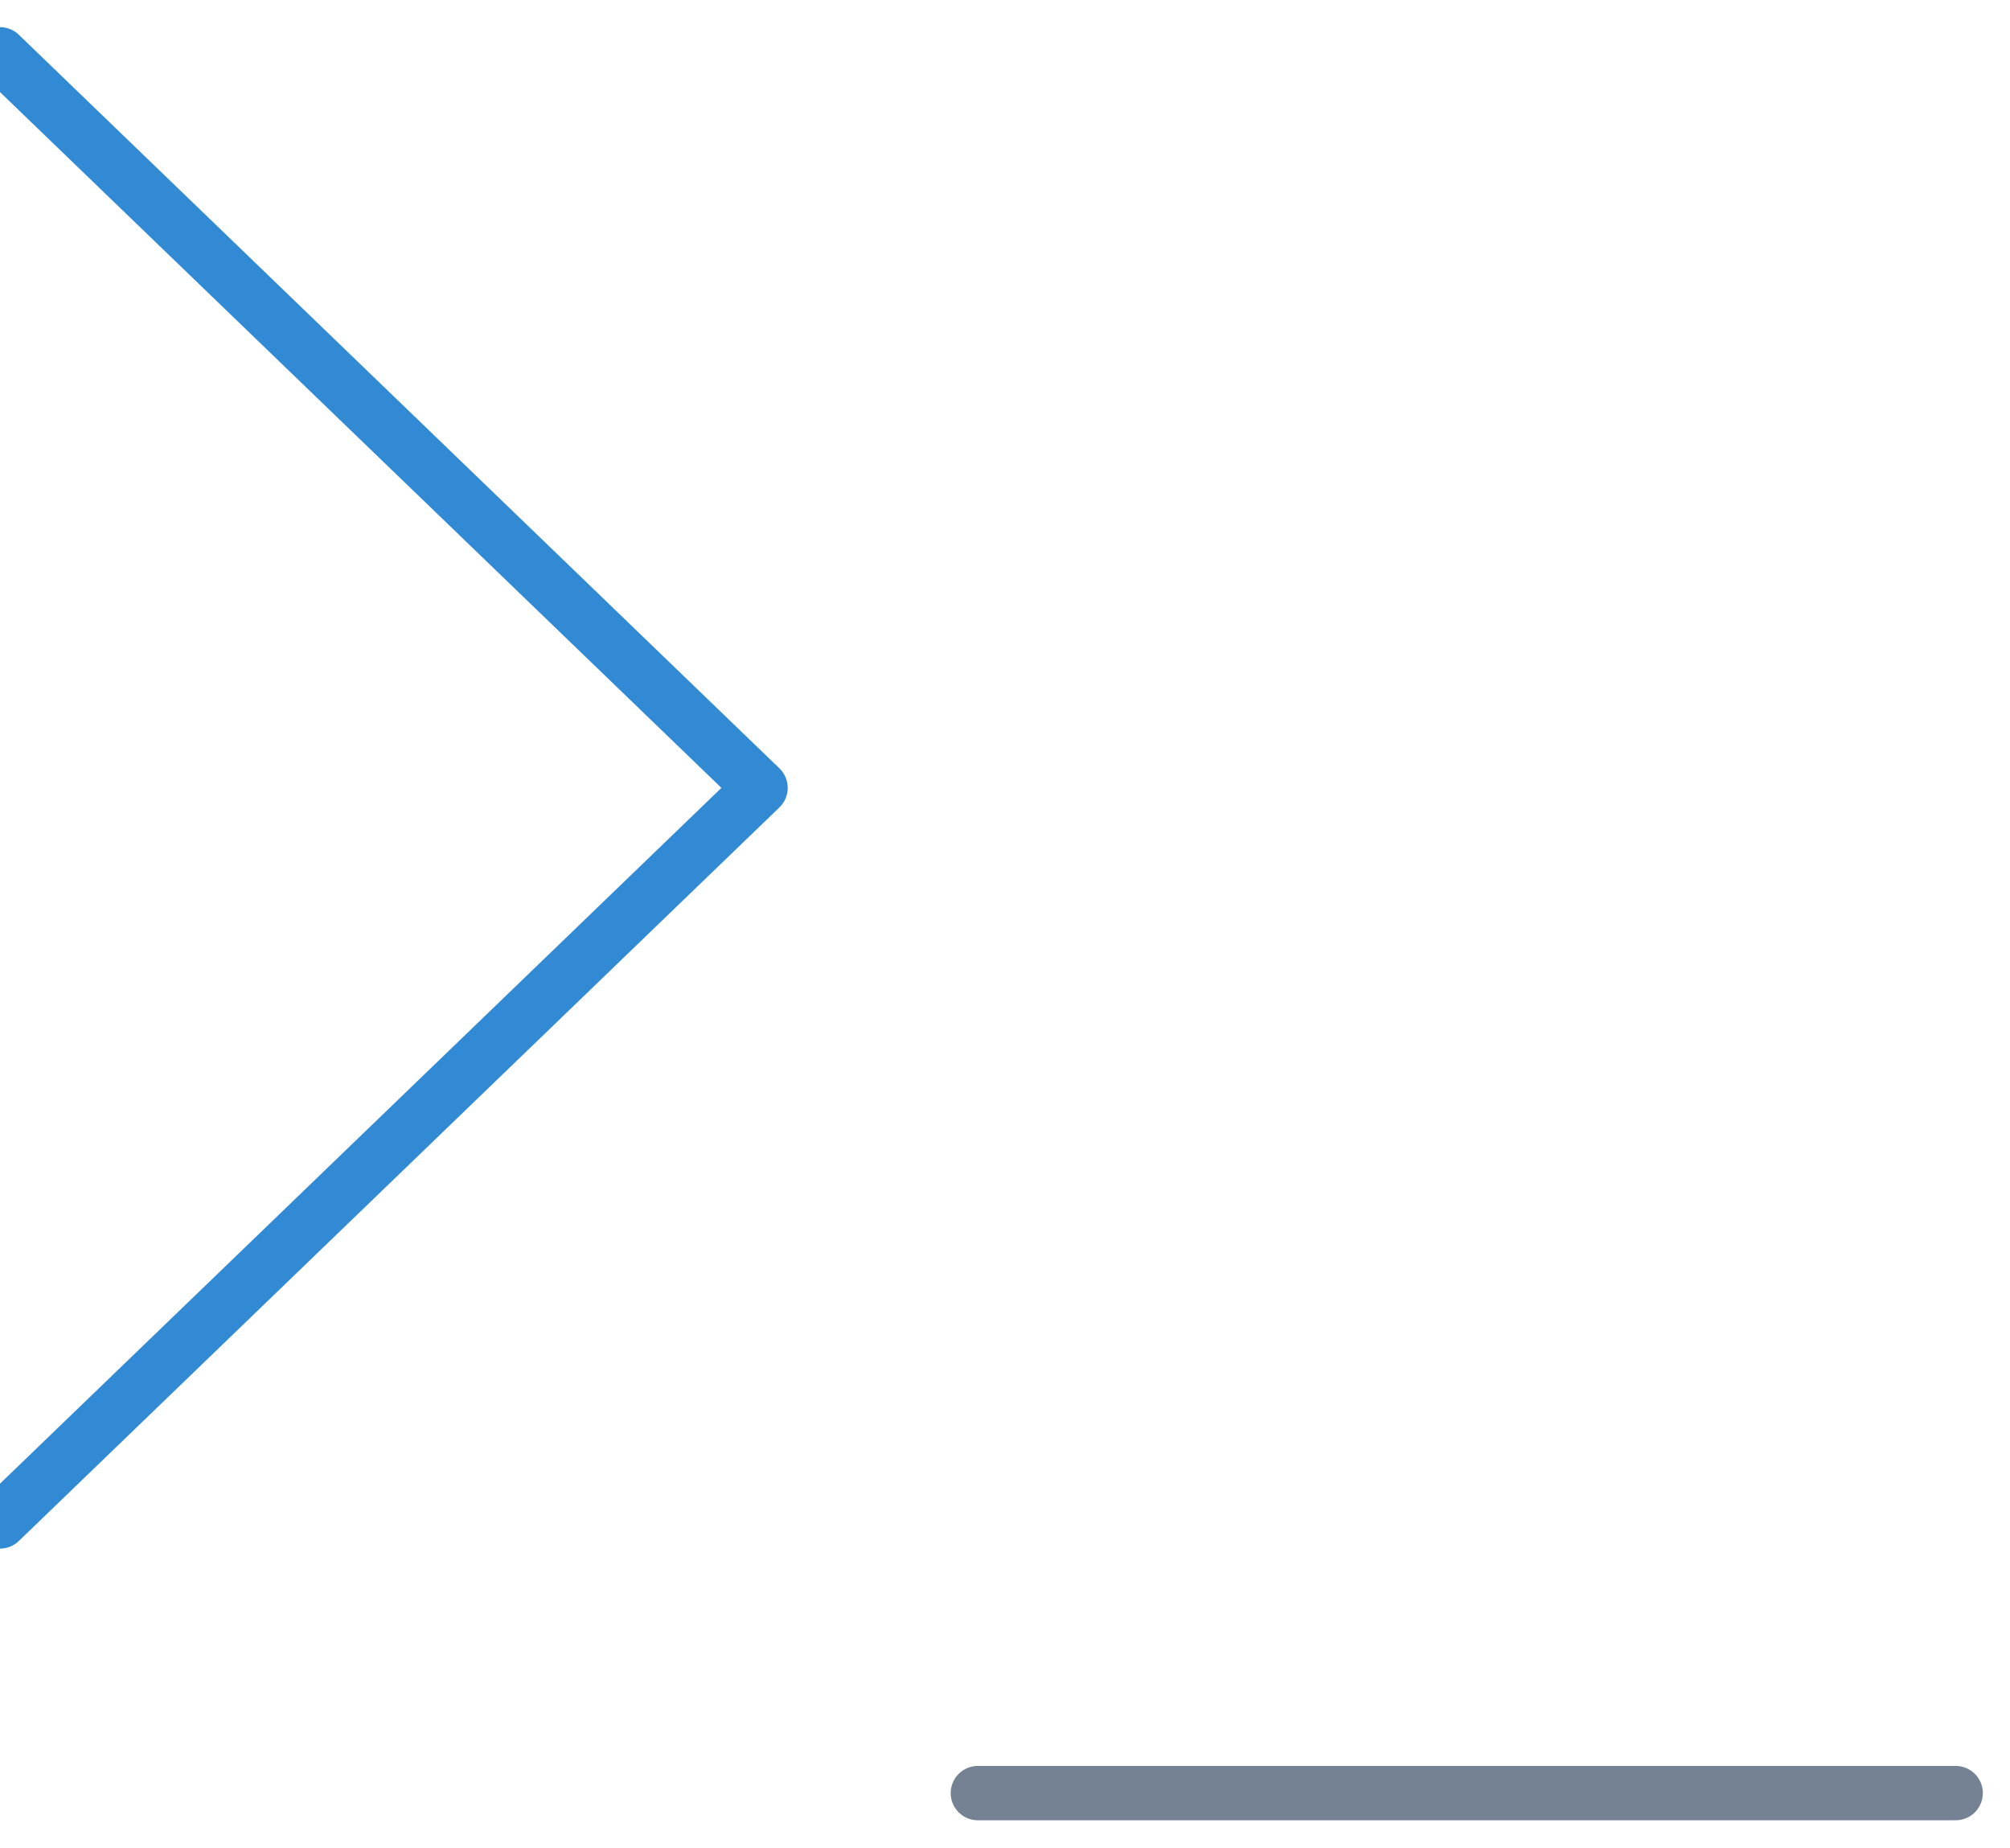
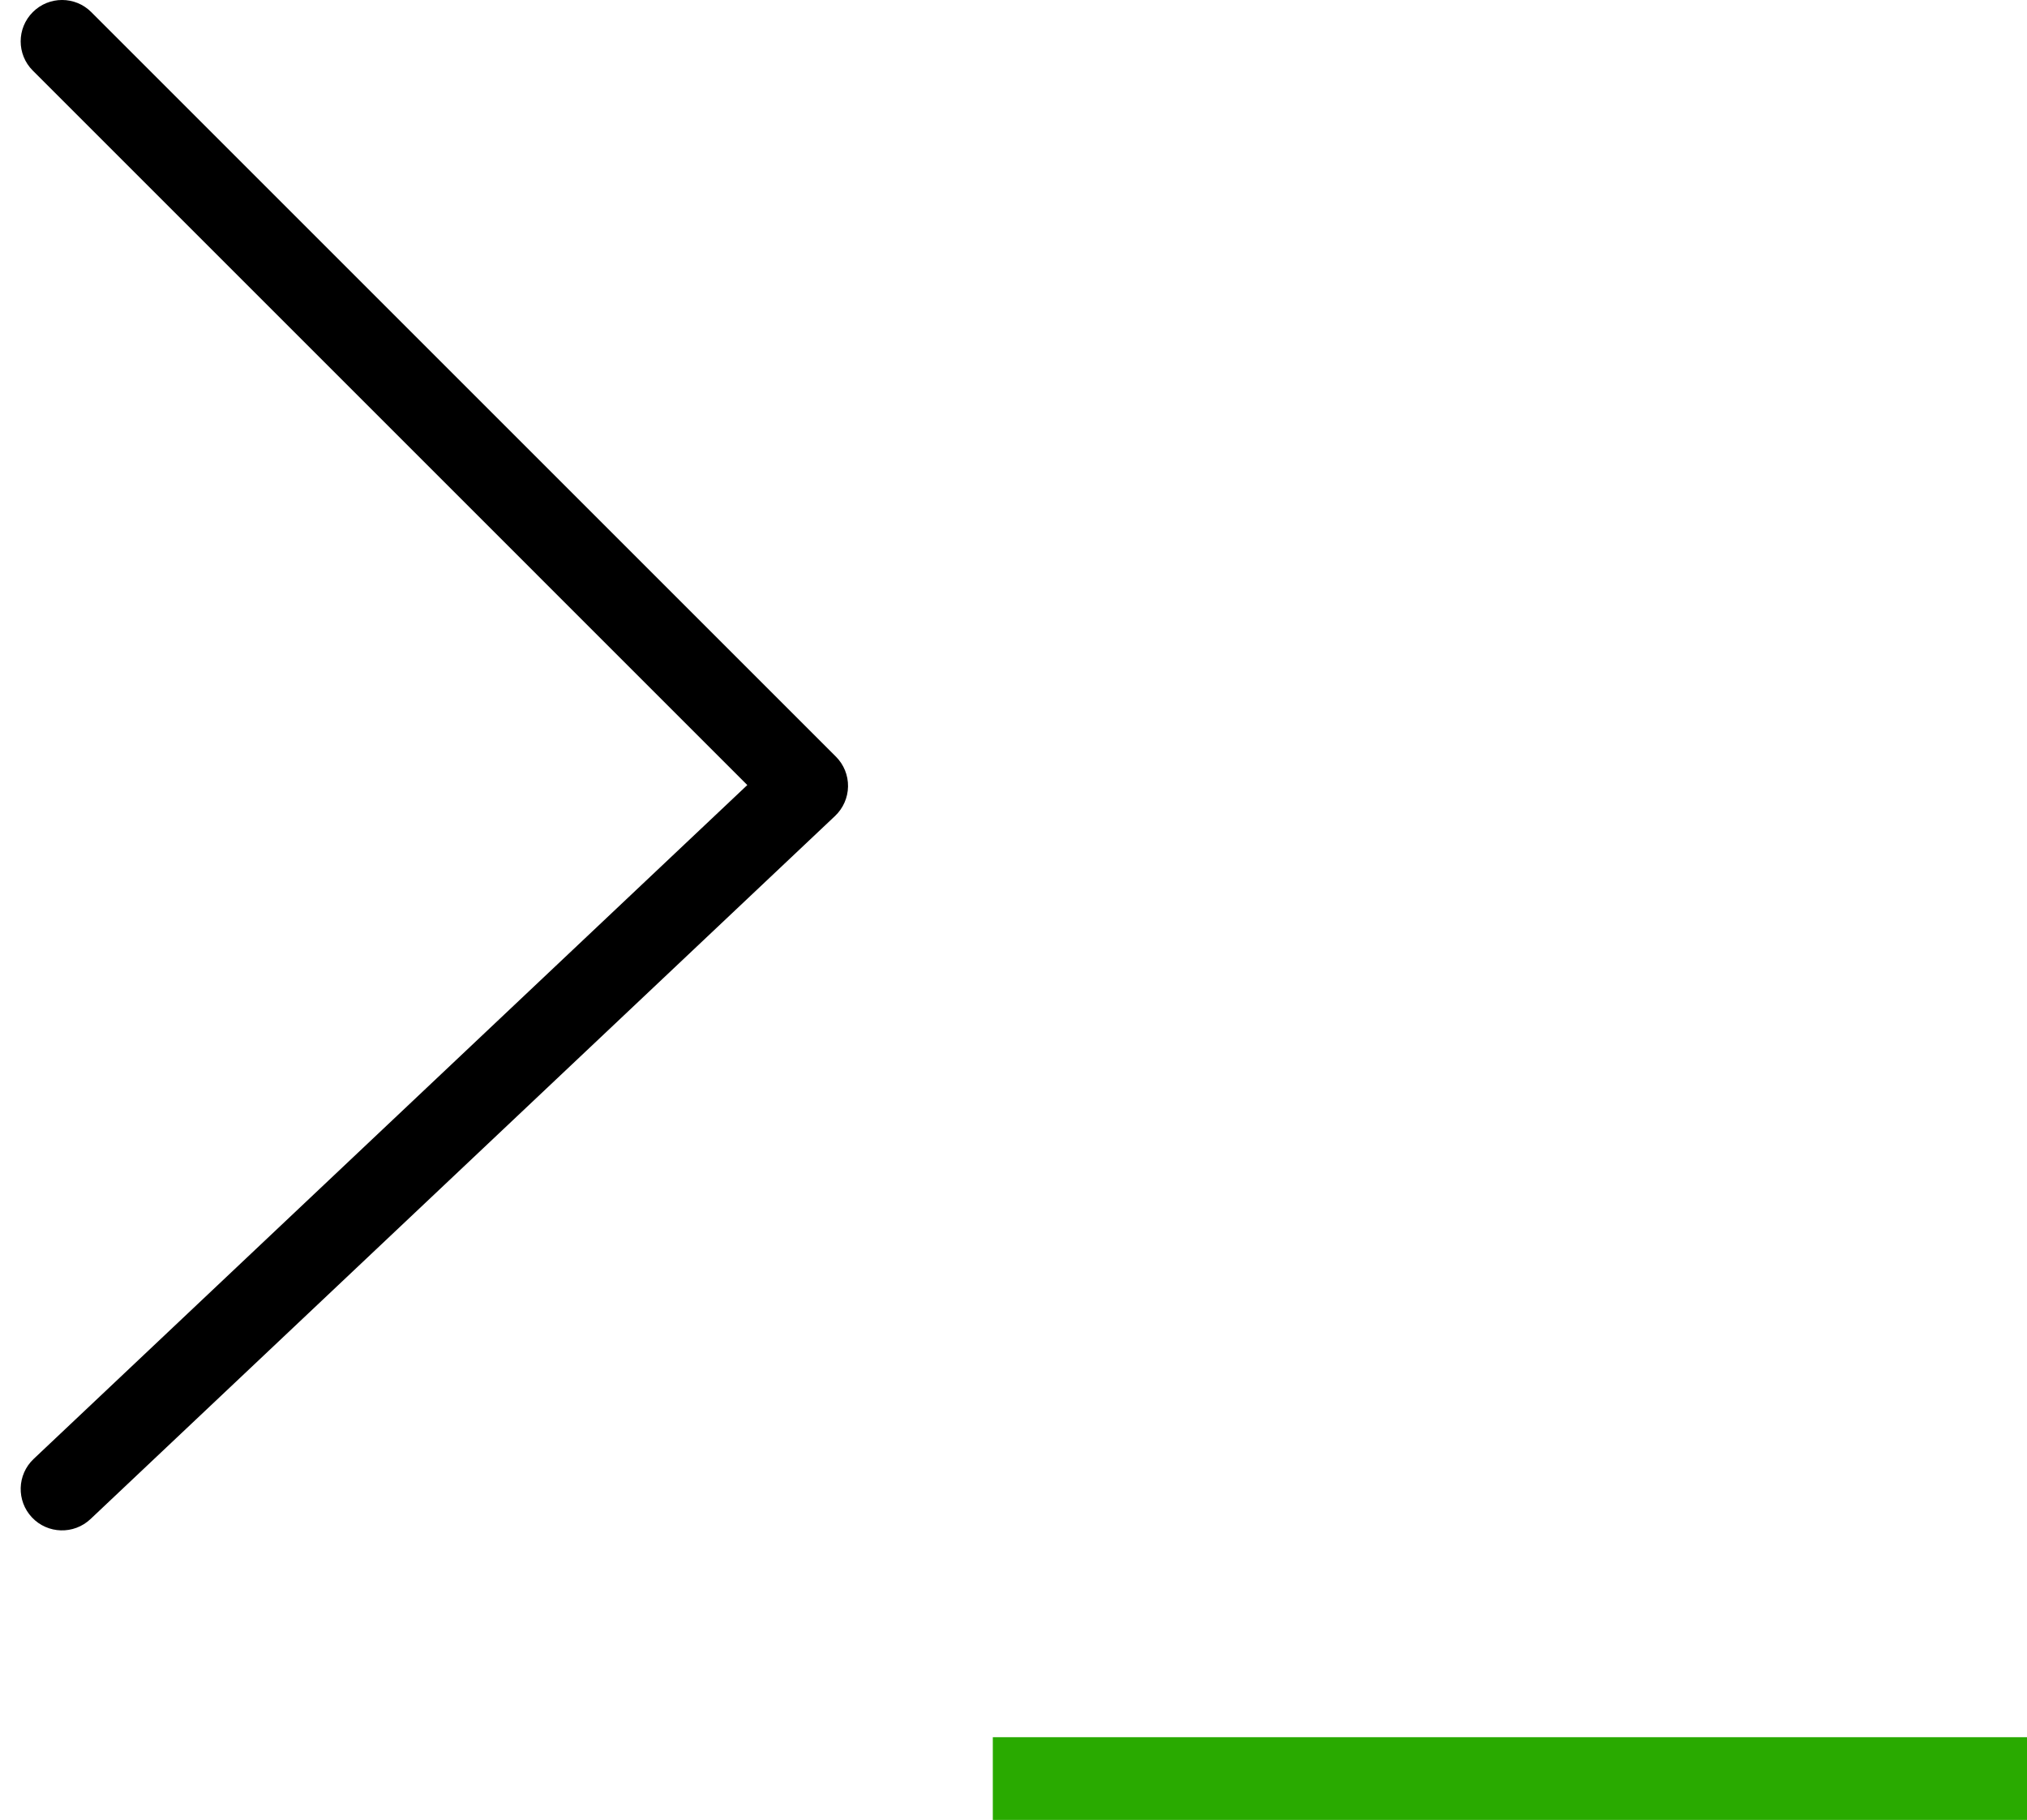
- <svg xmlns="http://www.w3.org/2000/svg" width="37px" height="34px" viewBox="0 0 37 34" version="1.1">
-   <defs />
-   <g id="Page-1" stroke="none" stroke-width="1" fill="none" fill-rule="evenodd" stroke-linecap="round" stroke-linejoin="round">
-     <g id="04-docs-start-copy-3" transform="translate(-497, -699)">
-       <g id="terminal" transform="translate(497, 700)">
-         <polyline id="Shape" stroke="#318AD3" points="0 27 14 13.5 0 0" />
-         <path d="M18,32 L36,32" id="Shape" stroke="#748294" />
-       </g>
-     </g>
-   </g>
+ <svg xmlns="http://www.w3.org/2000/svg" width="49" height="44" viewBox="0 0 49 44" fill="none">
+   <path fill-rule="evenodd" clip-rule="evenodd" d="M0.793 0.293C1.183 -0.098 1.817 -0.098 2.207 0.293L20.207 18.293C20.398 18.484 20.504 18.744 20.5 19.014C20.496 19.284 20.383 19.541 20.187 19.727L2.187 36.727C1.785 37.106 1.152 37.088 0.773 36.687C0.394 36.285 0.412 35.652 0.813 35.273L18.065 18.98L0.793 1.707C0.402 1.317 0.402 0.683 0.793 0.293Z" fill="black" />
+   <rect x="24" y="42" width="25" height="2" fill="#29AA00" />
</svg>
